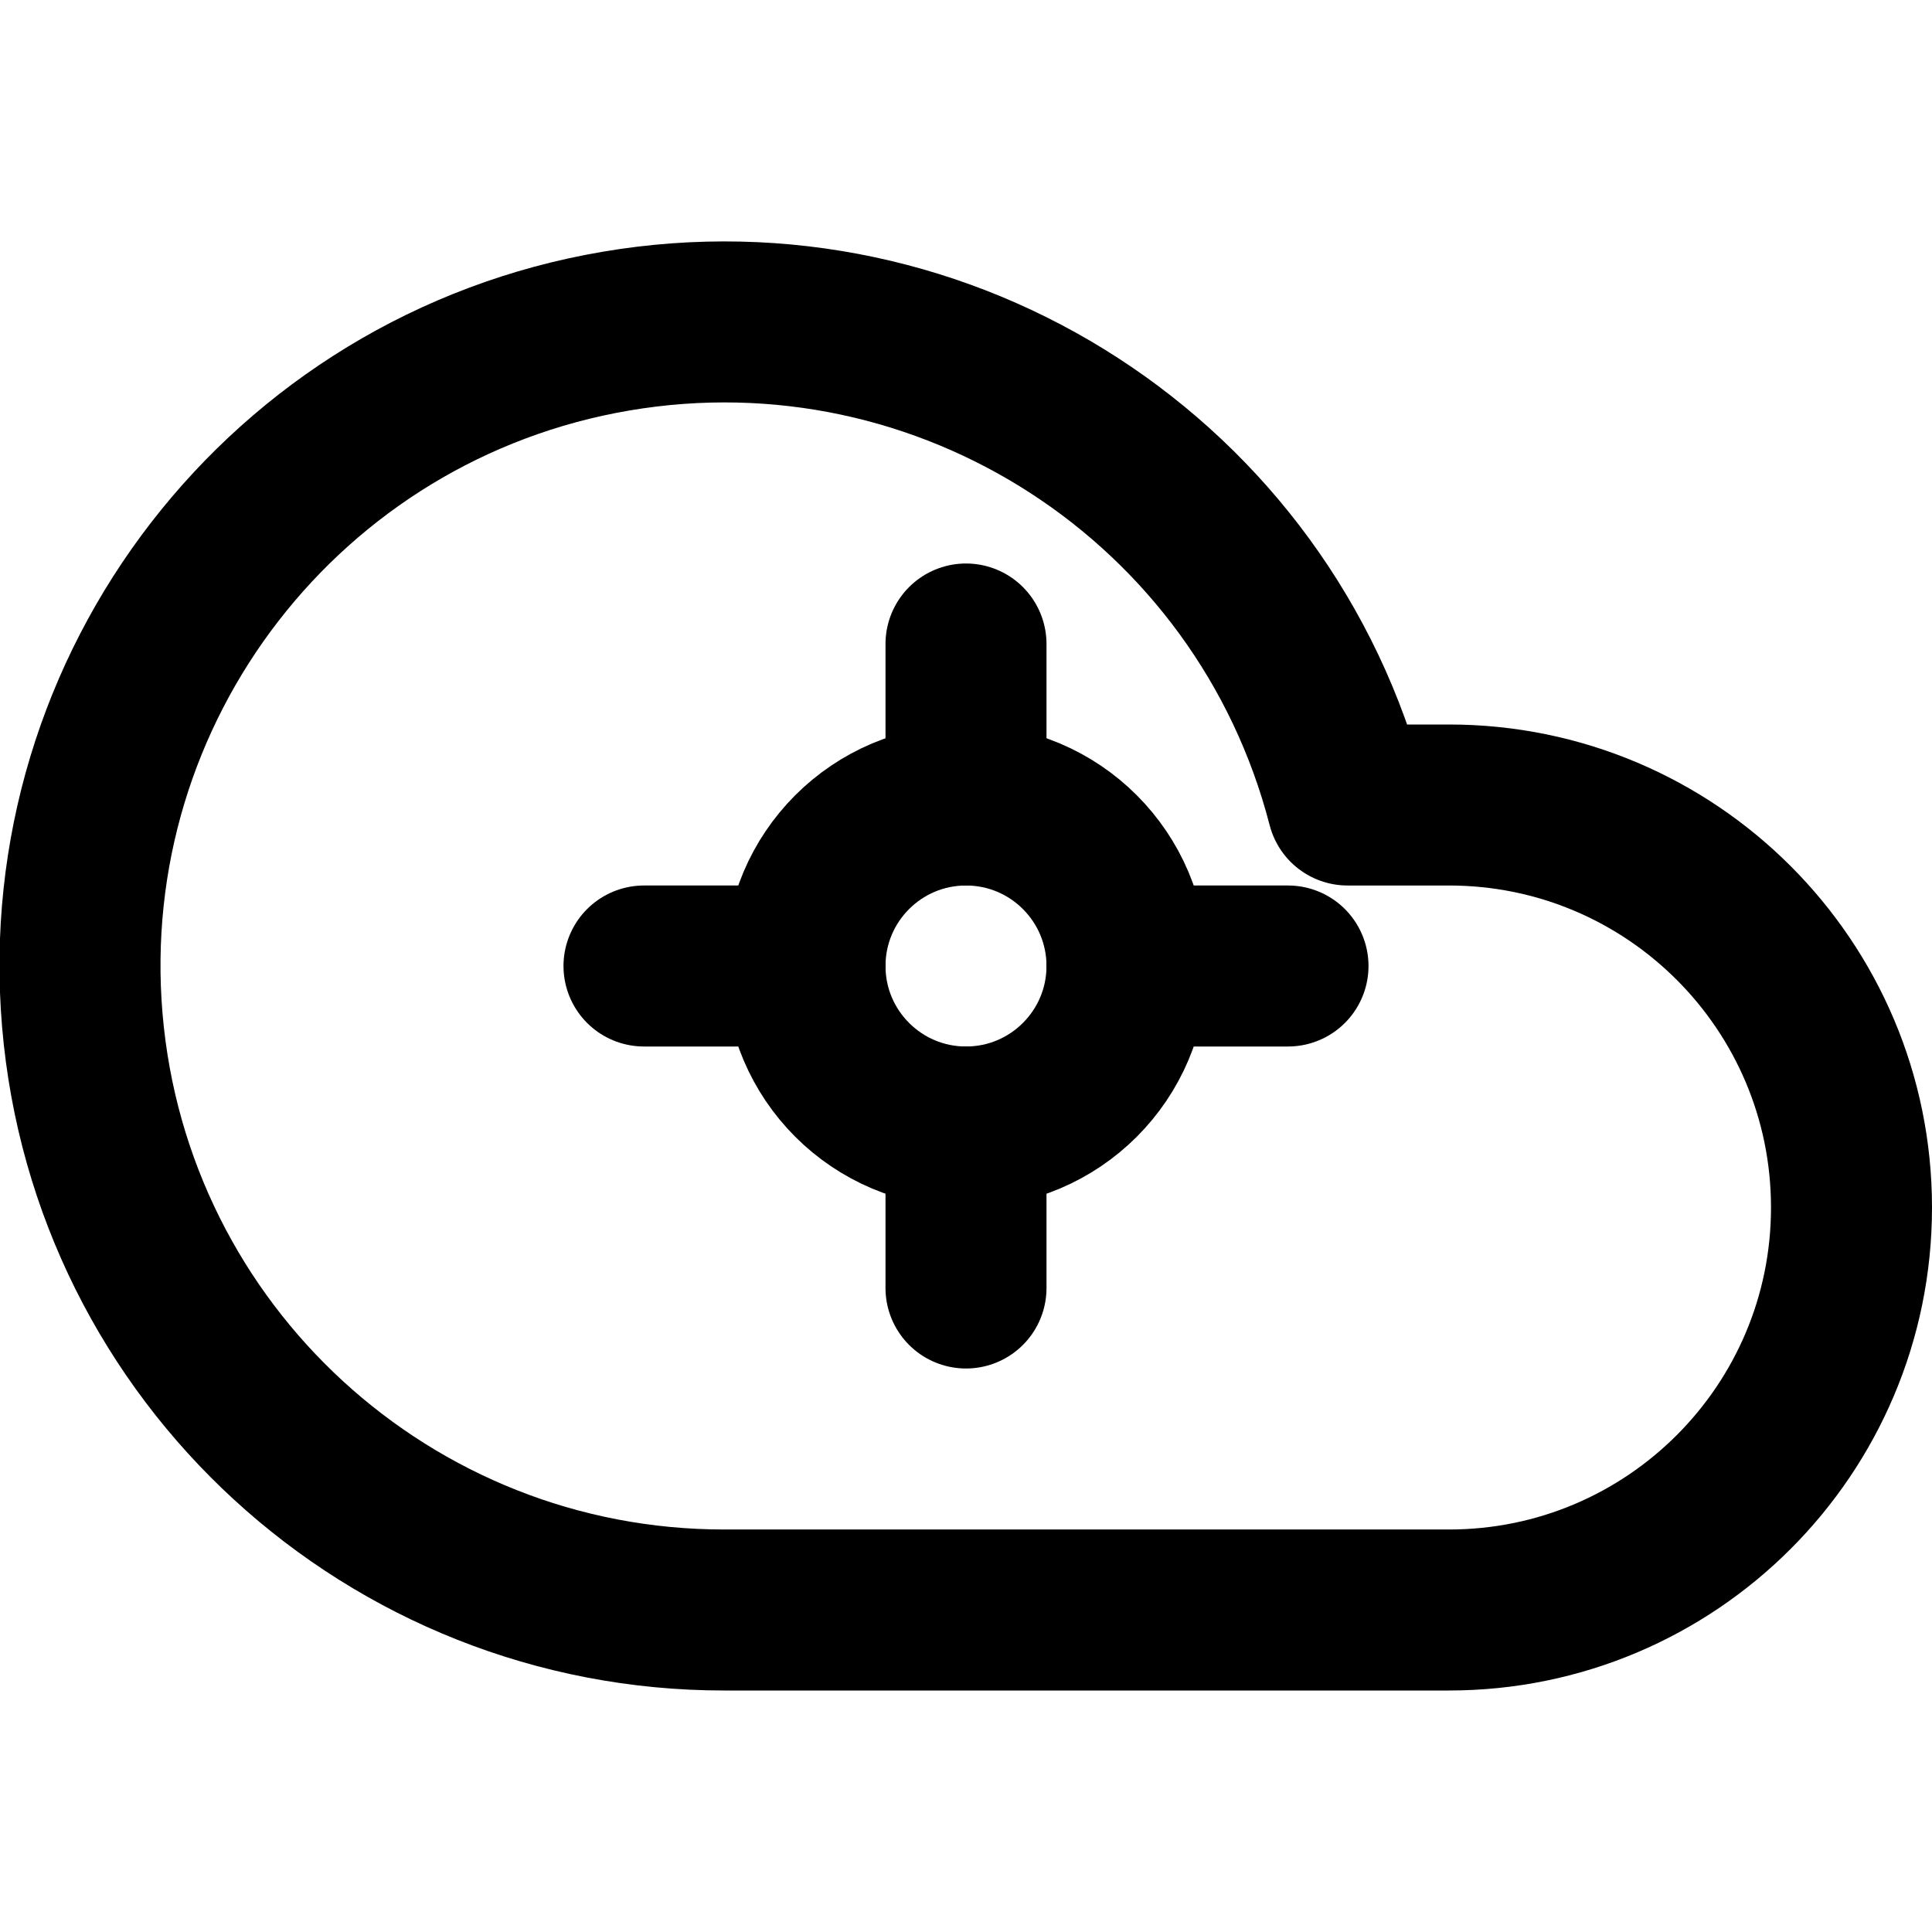
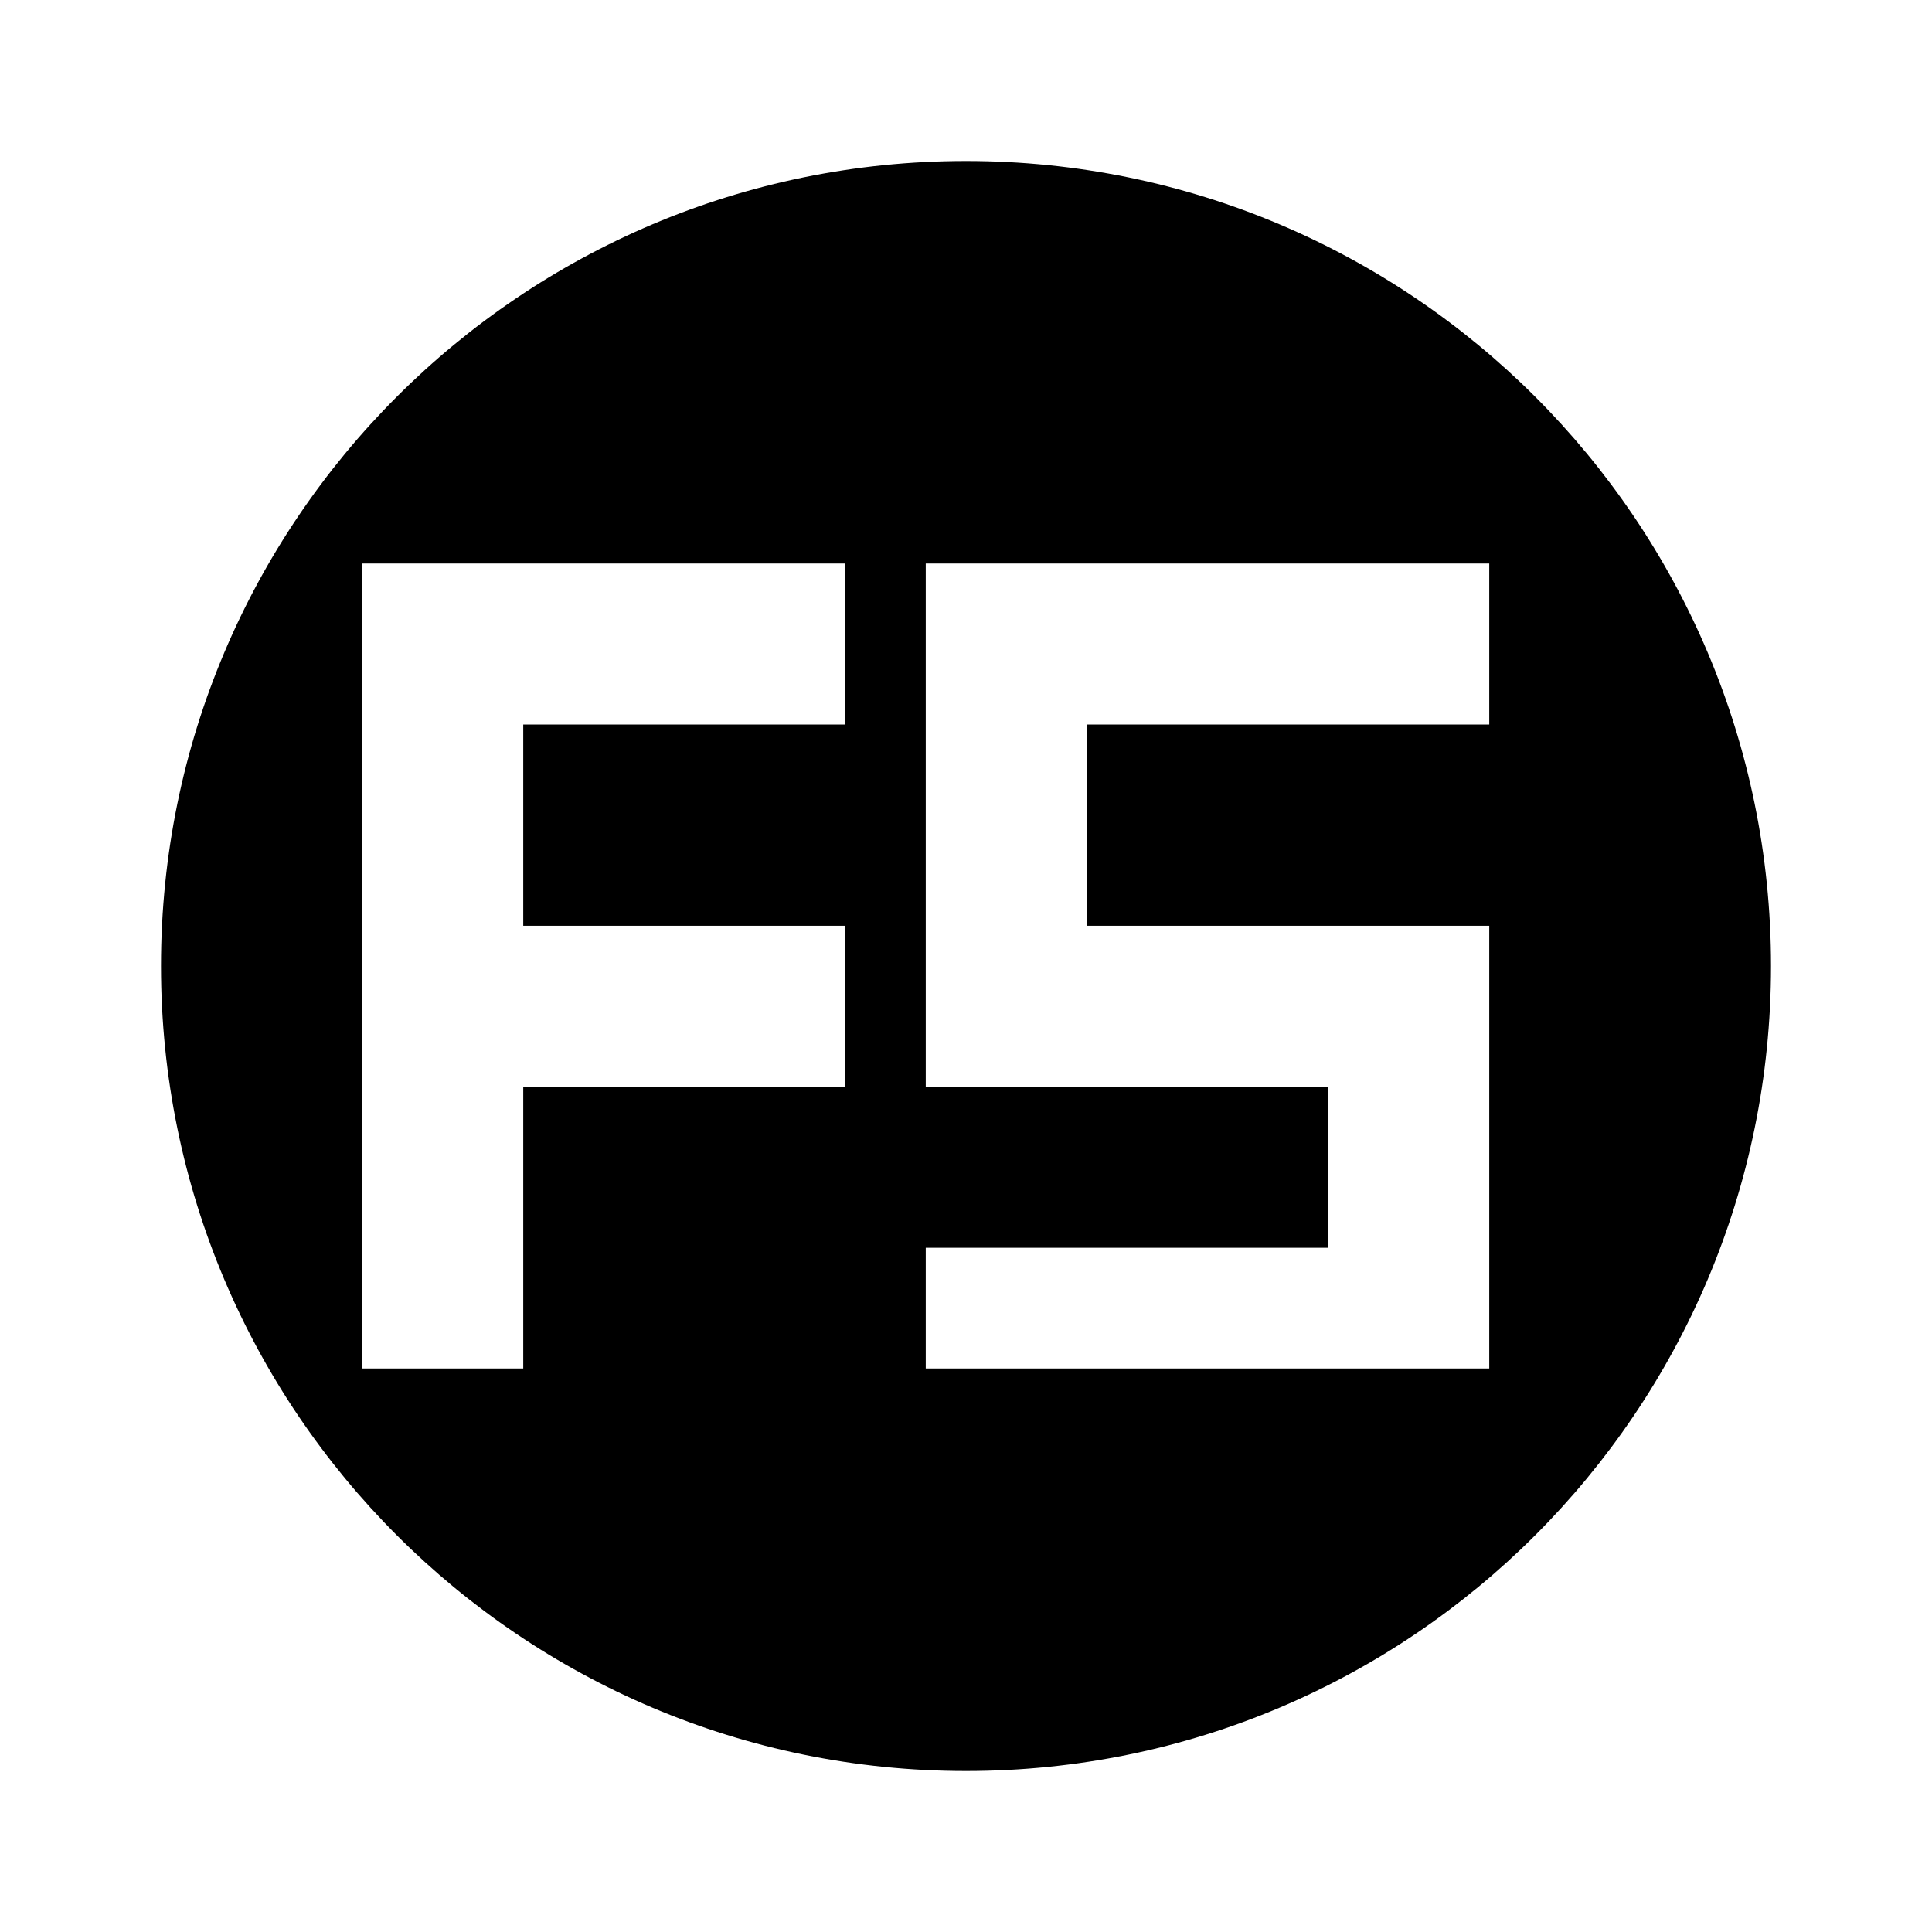
- <svg xmlns="http://www.w3.org/2000/svg" viewBox="0 0 24 24" fill="none" stroke="currentColor" stroke-width="2" stroke-linecap="round" stroke-linejoin="round">
-   <path d="M18 10h-1.26A8 8 0 1 0 9 20h9a5 5 0 0 0 0-10z" />
-   <circle cx="12" cy="12" r="2" />
-   <path d="M12 8v2" />
-   <path d="M12 14v2" />
-   <path d="M16 12h-2" />
-   <path d="M10 12H8" />
+ <svg xmlns="http://www.w3.org/2000/svg" viewBox="0 0 24 24" fill="currentColor">
+   <path fill-rule="evenodd" d="M12 2C6.477 2 2 6.477 2 12s4.477 10 10 10 10-4.477 10-10S17.523 2 12 2zM4.5 17L6.5 17L6.5 13.5L10.5 13.5L10.5 11.5L6.5 11.5L6.5 9L10.5 9L10.5 7L4.5 7ZM11.5 7H18.5V9H11.5ZM11.5 9H13.5V11.5H11.5ZM11.5 11.5H18.5V13.5H11.5ZM16.5 13.5H18.5V15.5H16.5ZM11.5 15.5H18.5V17H11.5Z" />
</svg>
